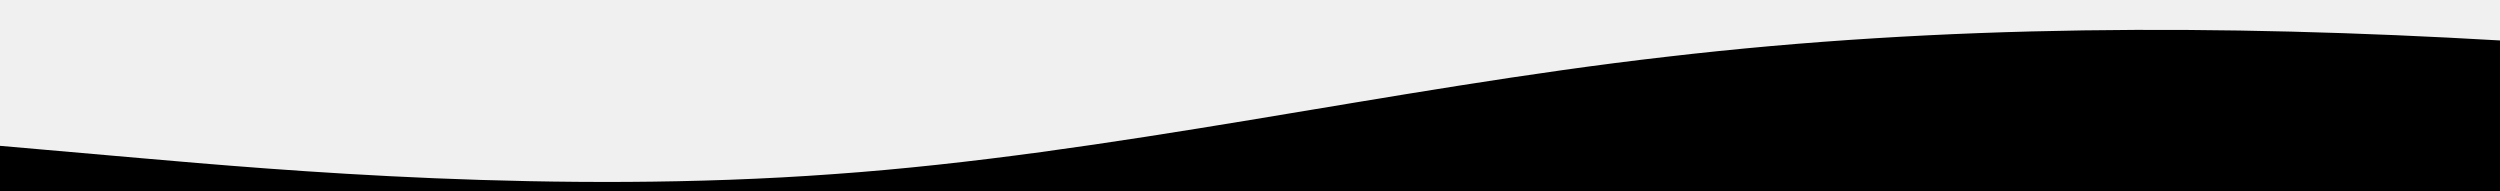
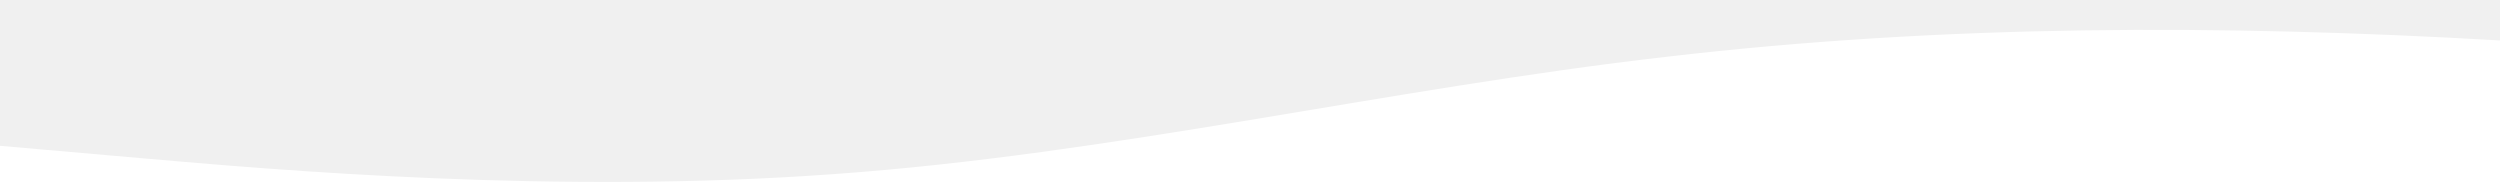
<svg xmlns="http://www.w3.org/2000/svg" id="wave" style="transform: 'rotate(0deg)', transition: '0.3s'" viewBox="0 0 1440 110" version="1.1">
-   <path style="transform: translate(0, 0px), opacity: 1" fill="#000000" d="M0,84L80,91C160,98,320,112,480,100.3C640,89,800,51,960,32.7C1120,14,1280,14,1440,23.3C1600,33,1760,51,1920,65.3C2080,79,2240,89,2400,91C2560,93,2720,89,2880,91C3040,93,3200,103,3360,93.3C3520,84,3680,56,3840,58.3C4000,61,4160,93,4320,95.7C4480,98,4640,70,4800,63C4960,56,5120,70,5280,72.3C5440,75,5600,65,5760,51.3C5920,37,6080,19,6240,14C6400,9,6560,19,6720,37.3C6880,56,7040,84,7200,86.3C7360,89,7520,65,7680,51.3C7840,37,8000,33,8160,39.7C8320,47,8480,65,8640,63C8800,61,8960,37,9120,28C9280,19,9440,23,9600,37.3C9760,51,9920,75,10080,86.3C10240,98,10400,98,10560,84C10720,70,10880,42,11040,28C11200,14,11360,14,11440,14L11520,14L11520,140L11440,140C11360,140,11200,140,11040,140C10880,140,10720,140,10560,140C10400,140,10240,140,10080,140C9920,140,9760,140,9600,140C9440,140,9280,140,9120,140C8960,140,8800,140,8640,140C8480,140,8320,140,8160,140C8000,140,7840,140,7680,140C7520,140,7360,140,7200,140C7040,140,6880,140,6720,140C6560,140,6400,140,6240,140C6080,140,5920,140,5760,140C5600,140,5440,140,5280,140C5120,140,4960,140,4800,140C4640,140,4480,140,4320,140C4160,140,4000,140,3840,140C3680,140,3520,140,3360,140C3200,140,3040,140,2880,140C2720,140,2560,140,2400,140C2240,140,2080,140,1920,140C1760,140,1600,140,1440,140C1280,140,1120,140,960,140C800,140,640,140,480,140C320,140,160,140,80,140L0,140Z" />
+   <path style="transform: translate(0, 0px), opacity: 1" fill="#fff" d="M0,84L80,91C160,98,320,112,480,100.3C640,89,800,51,960,32.7C1120,14,1280,14,1440,23.3C1600,33,1760,51,1920,65.3C2080,79,2240,89,2400,91C2560,93,2720,89,2880,91C3040,93,3200,103,3360,93.3C3520,84,3680,56,3840,58.3C4000,61,4160,93,4320,95.7C4480,98,4640,70,4800,63C4960,56,5120,70,5280,72.3C5440,75,5600,65,5760,51.3C5920,37,6080,19,6240,14C6400,9,6560,19,6720,37.3C6880,56,7040,84,7200,86.3C7360,89,7520,65,7680,51.3C7840,37,8000,33,8160,39.7C8320,47,8480,65,8640,63C8800,61,8960,37,9120,28C9280,19,9440,23,9600,37.3C9760,51,9920,75,10080,86.3C10240,98,10400,98,10560,84C10720,70,10880,42,11040,28C11200,14,11360,14,11440,14L11520,14L11520,140L11440,140C11360,140,11200,140,11040,140C10880,140,10720,140,10560,140C10400,140,10240,140,10080,140C9920,140,9760,140,9600,140C9440,140,9280,140,9120,140C8960,140,8800,140,8640,140C8480,140,8320,140,8160,140C8000,140,7840,140,7680,140C7520,140,7360,140,7200,140C7040,140,6880,140,6720,140C6560,140,6400,140,6240,140C6080,140,5920,140,5760,140C5600,140,5440,140,5280,140C5120,140,4960,140,4800,140C4640,140,4480,140,4320,140C4160,140,4000,140,3840,140C3680,140,3520,140,3360,140C3200,140,3040,140,2880,140C2720,140,2560,140,2400,140C2240,140,2080,140,1920,140C1760,140,1600,140,1440,140C1280,140,1120,140,960,140C800,140,640,140,480,140C320,140,160,140,80,140L0,140Z" />
</svg>
